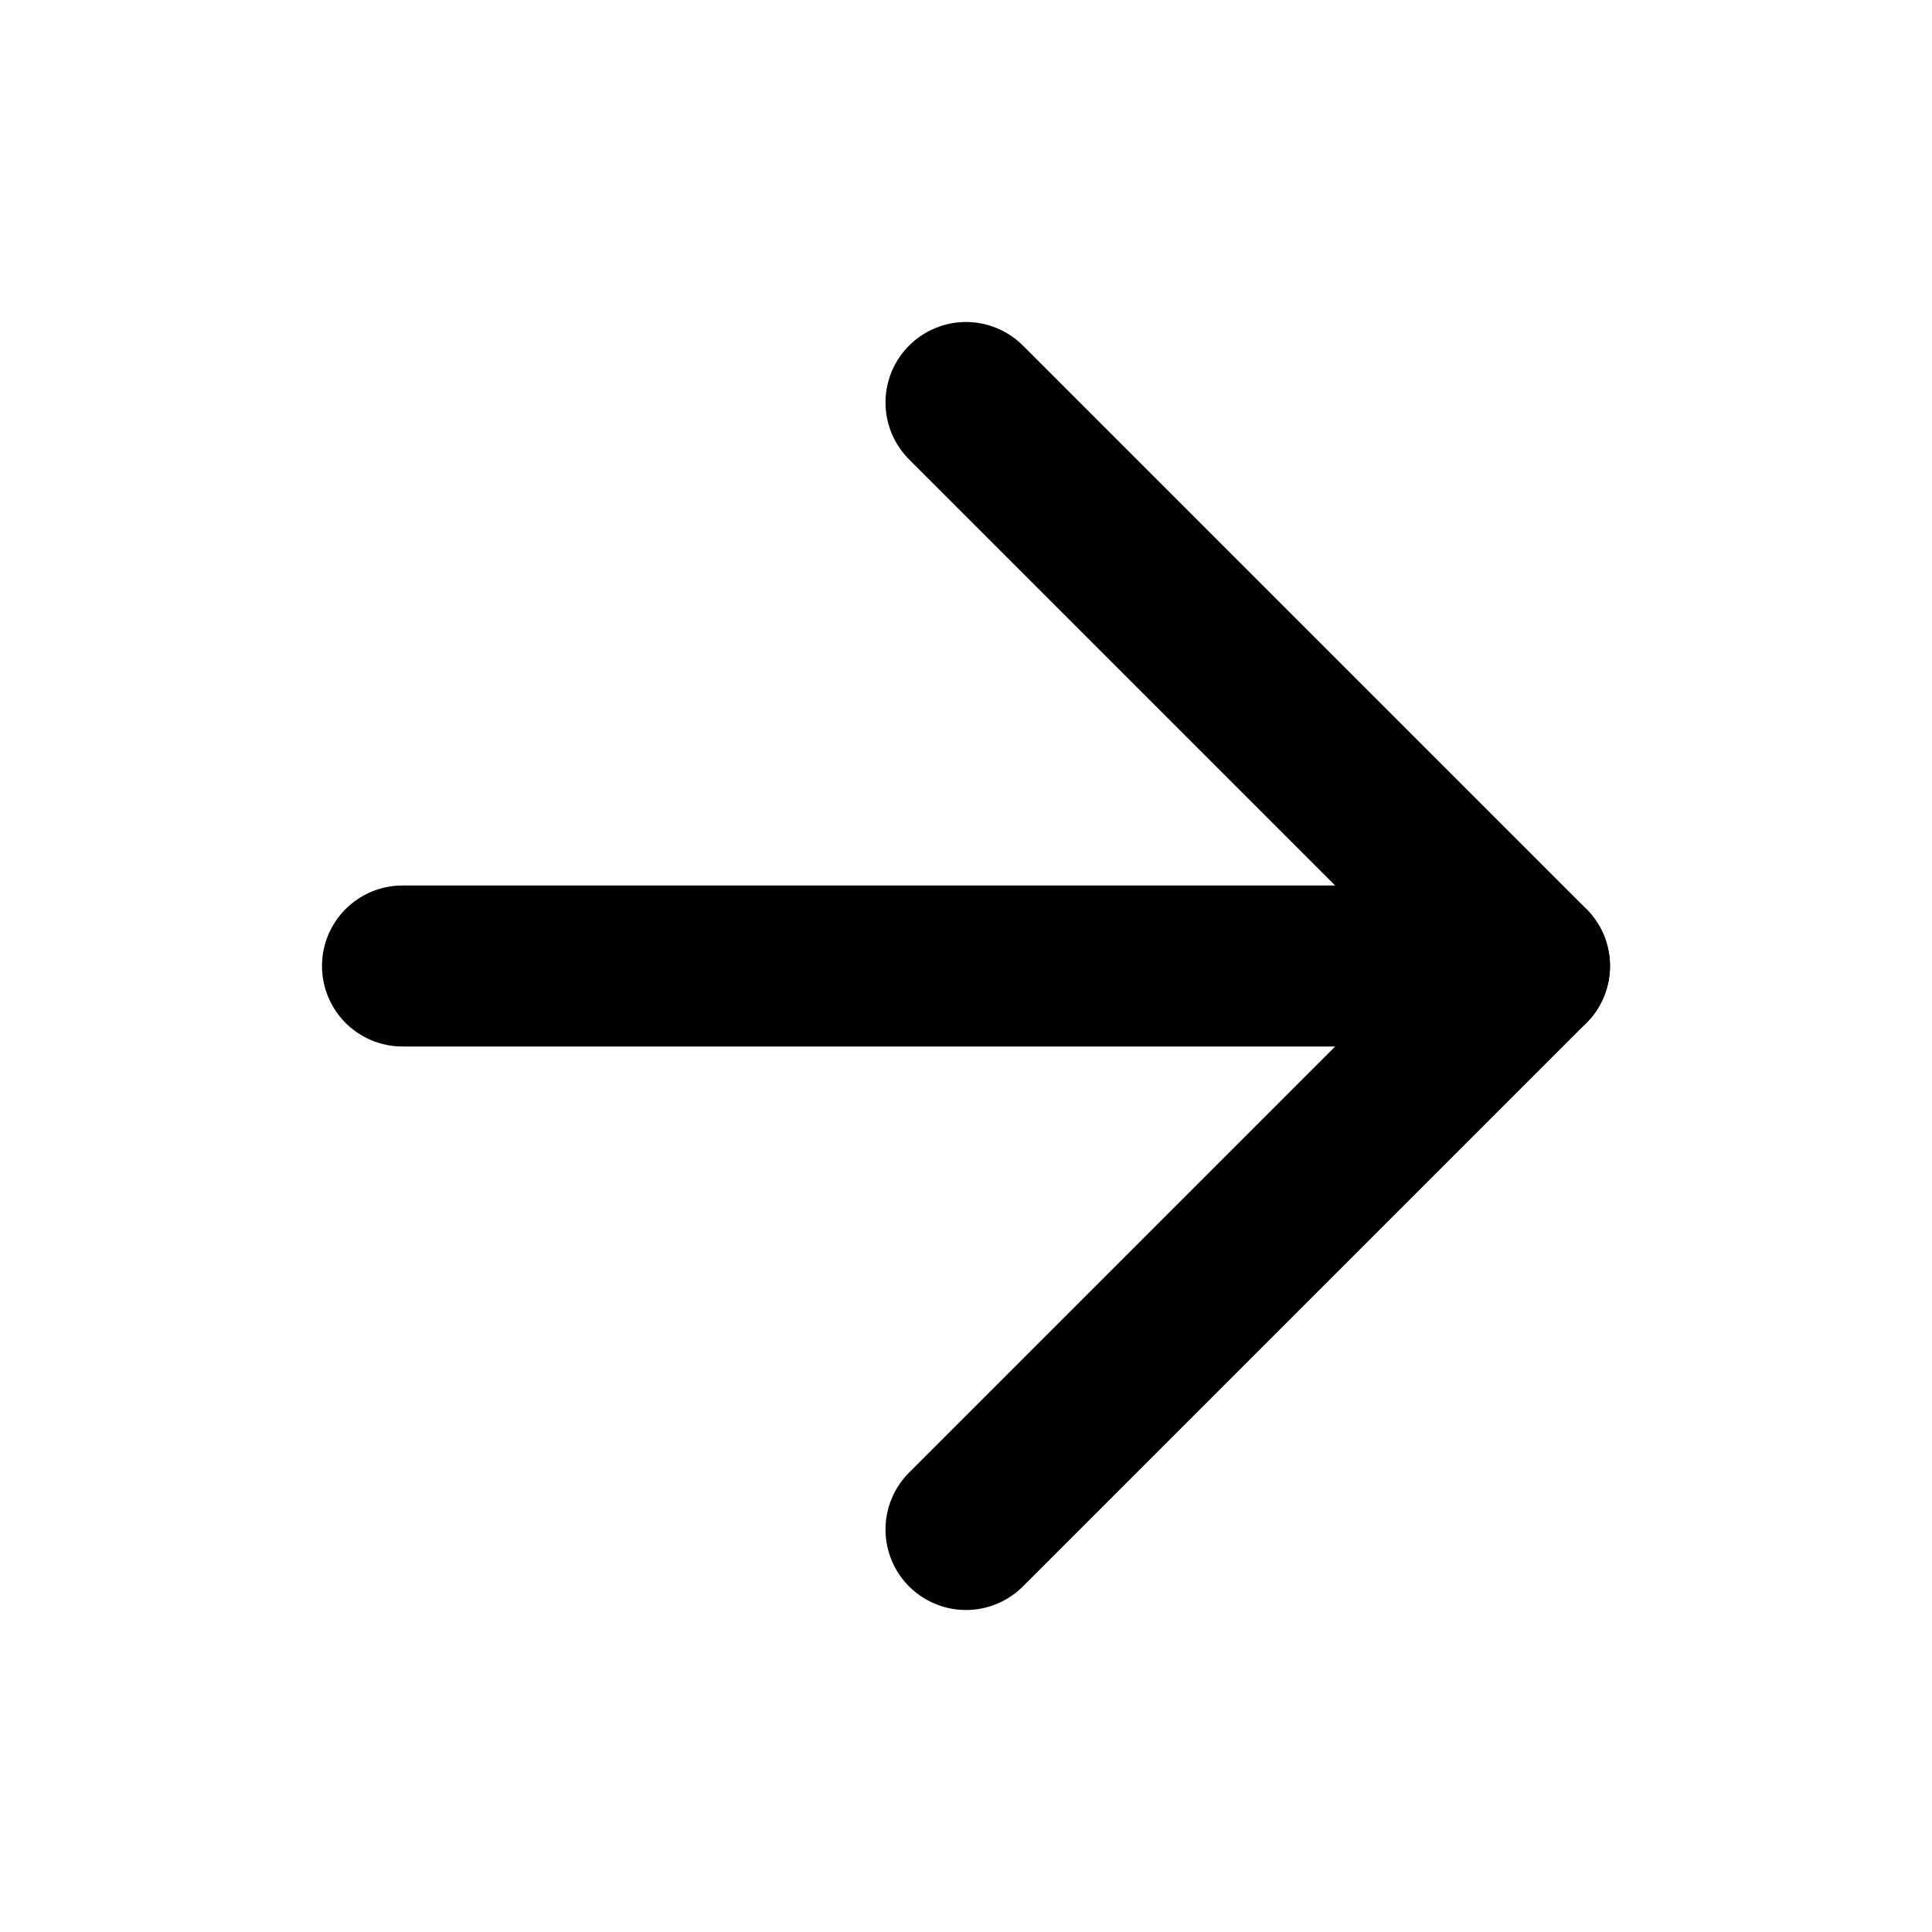
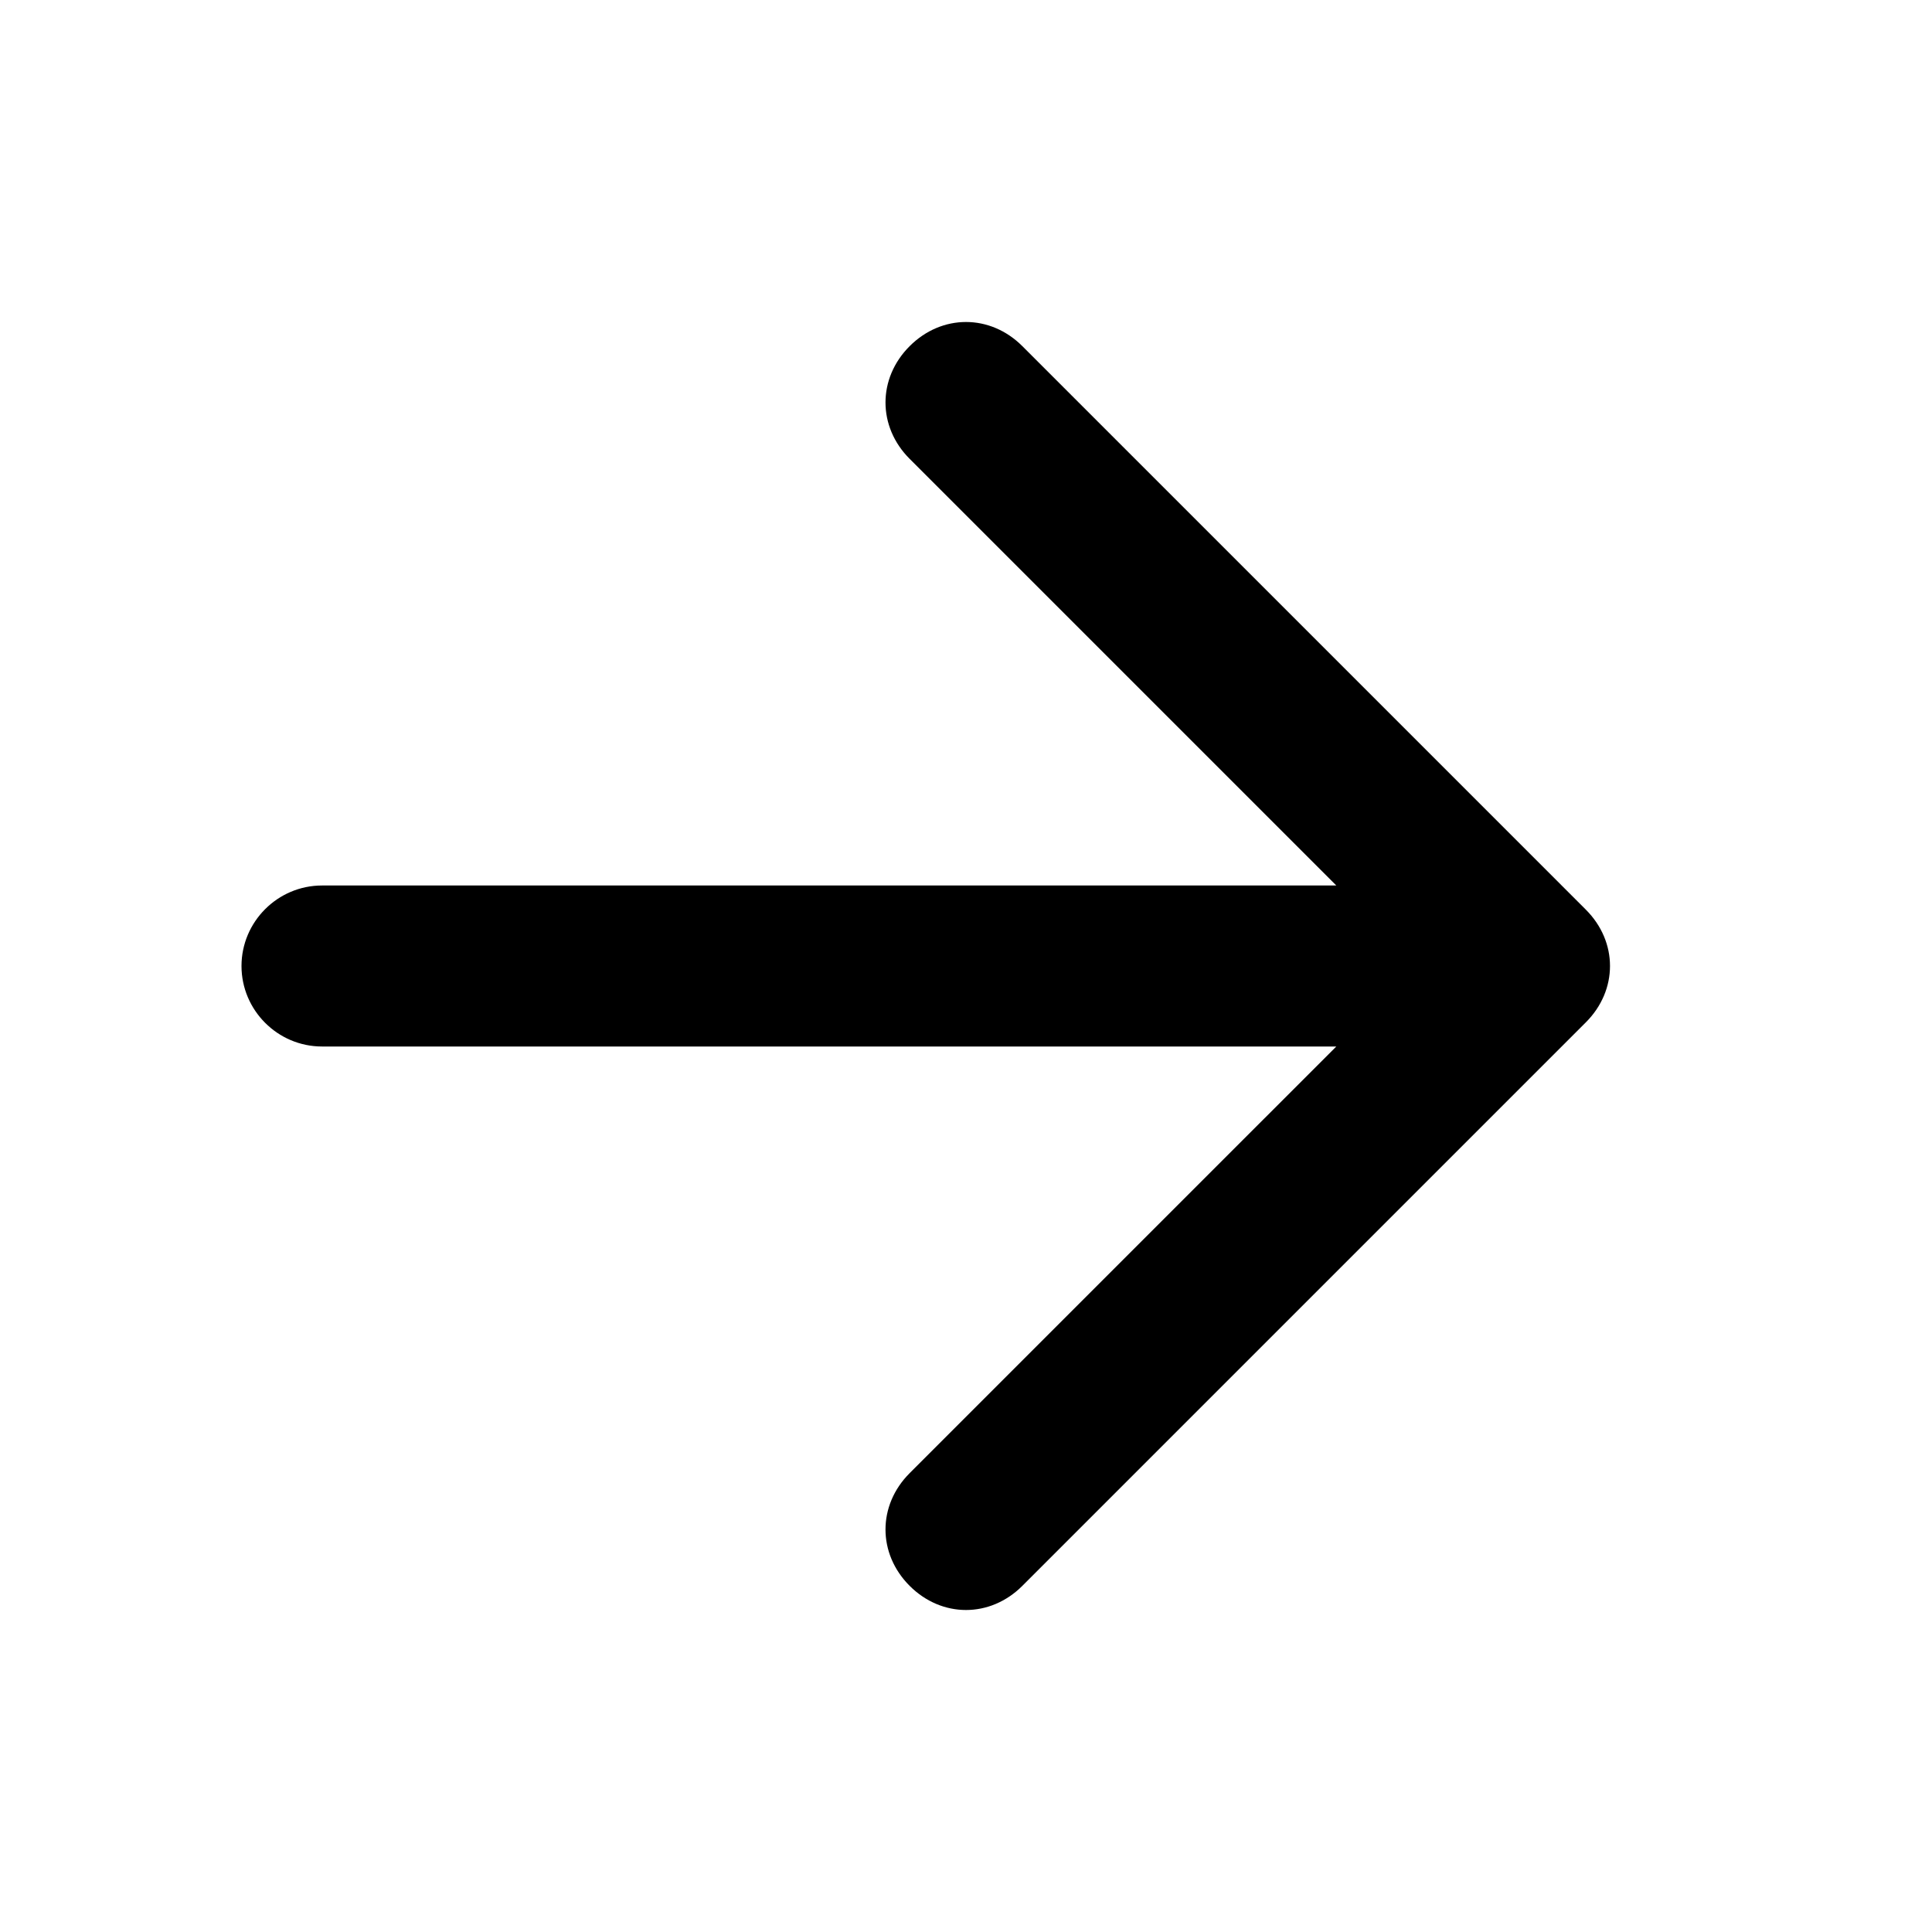
- <svg xmlns="http://www.w3.org/2000/svg" width="24" height="24" viewBox="0 0 24 24" fill="none" stroke="currentColor" stroke-width="2" stroke-linecap="round" stroke-linejoin="round">
-   <line x1="5" y1="12" x2="19" y2="12" />
-   <polyline points="12 5 19 12 12 19" />
+ <svg xmlns="http://www.w3.org/2000/svg" viewBox="0 0 24 24" width="24" height="24">
+   <path fill="currentColor" d="M11.3 4.3C11.7 3.9 12.3 3.9 12.7 4.3L19.7 11.3C20.1 11.7 20.1 12.3 19.7 12.7L12.7 19.7C12.3 20.1 11.7 20.1 11.3 19.7C10.9 19.3 10.9 18.7 11.3 18.3L16.6 13H4C3.45 13 3 12.55 3 12C3 11.45 3.45 11 4 11H16.6L11.3 5.7C10.9 5.3 10.9 4.7 11.3 4.3Z" />
</svg>
